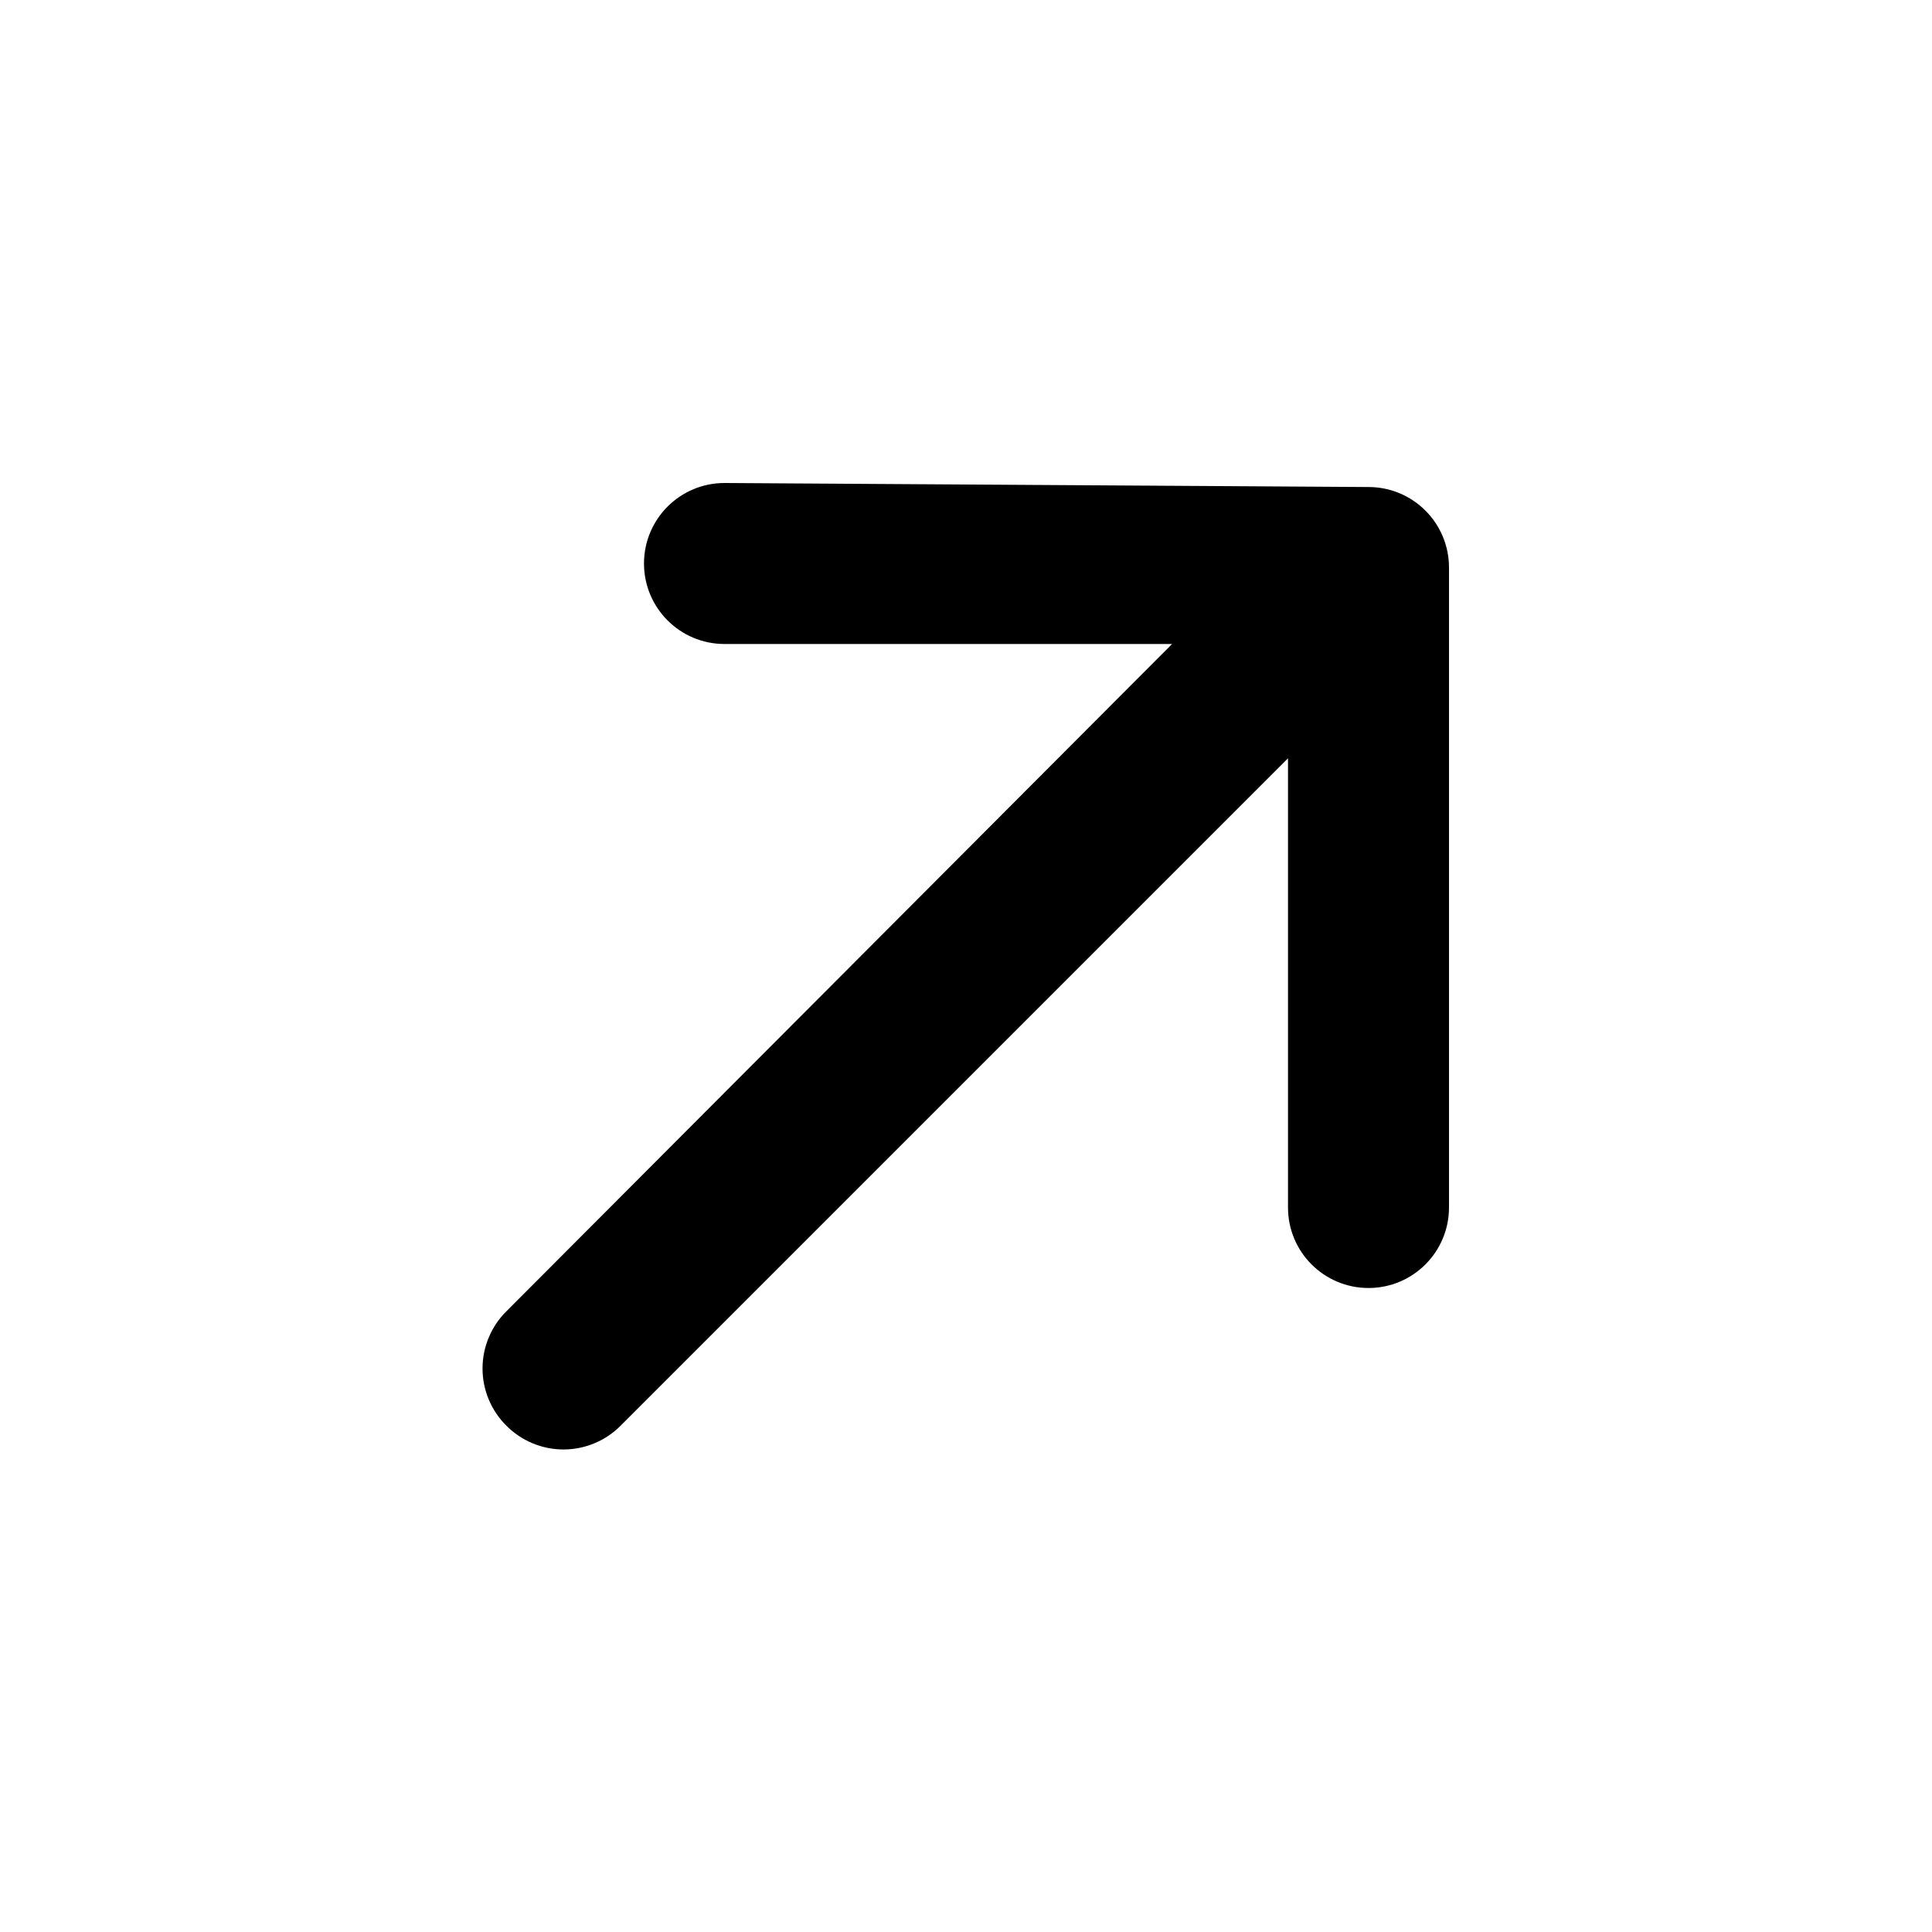
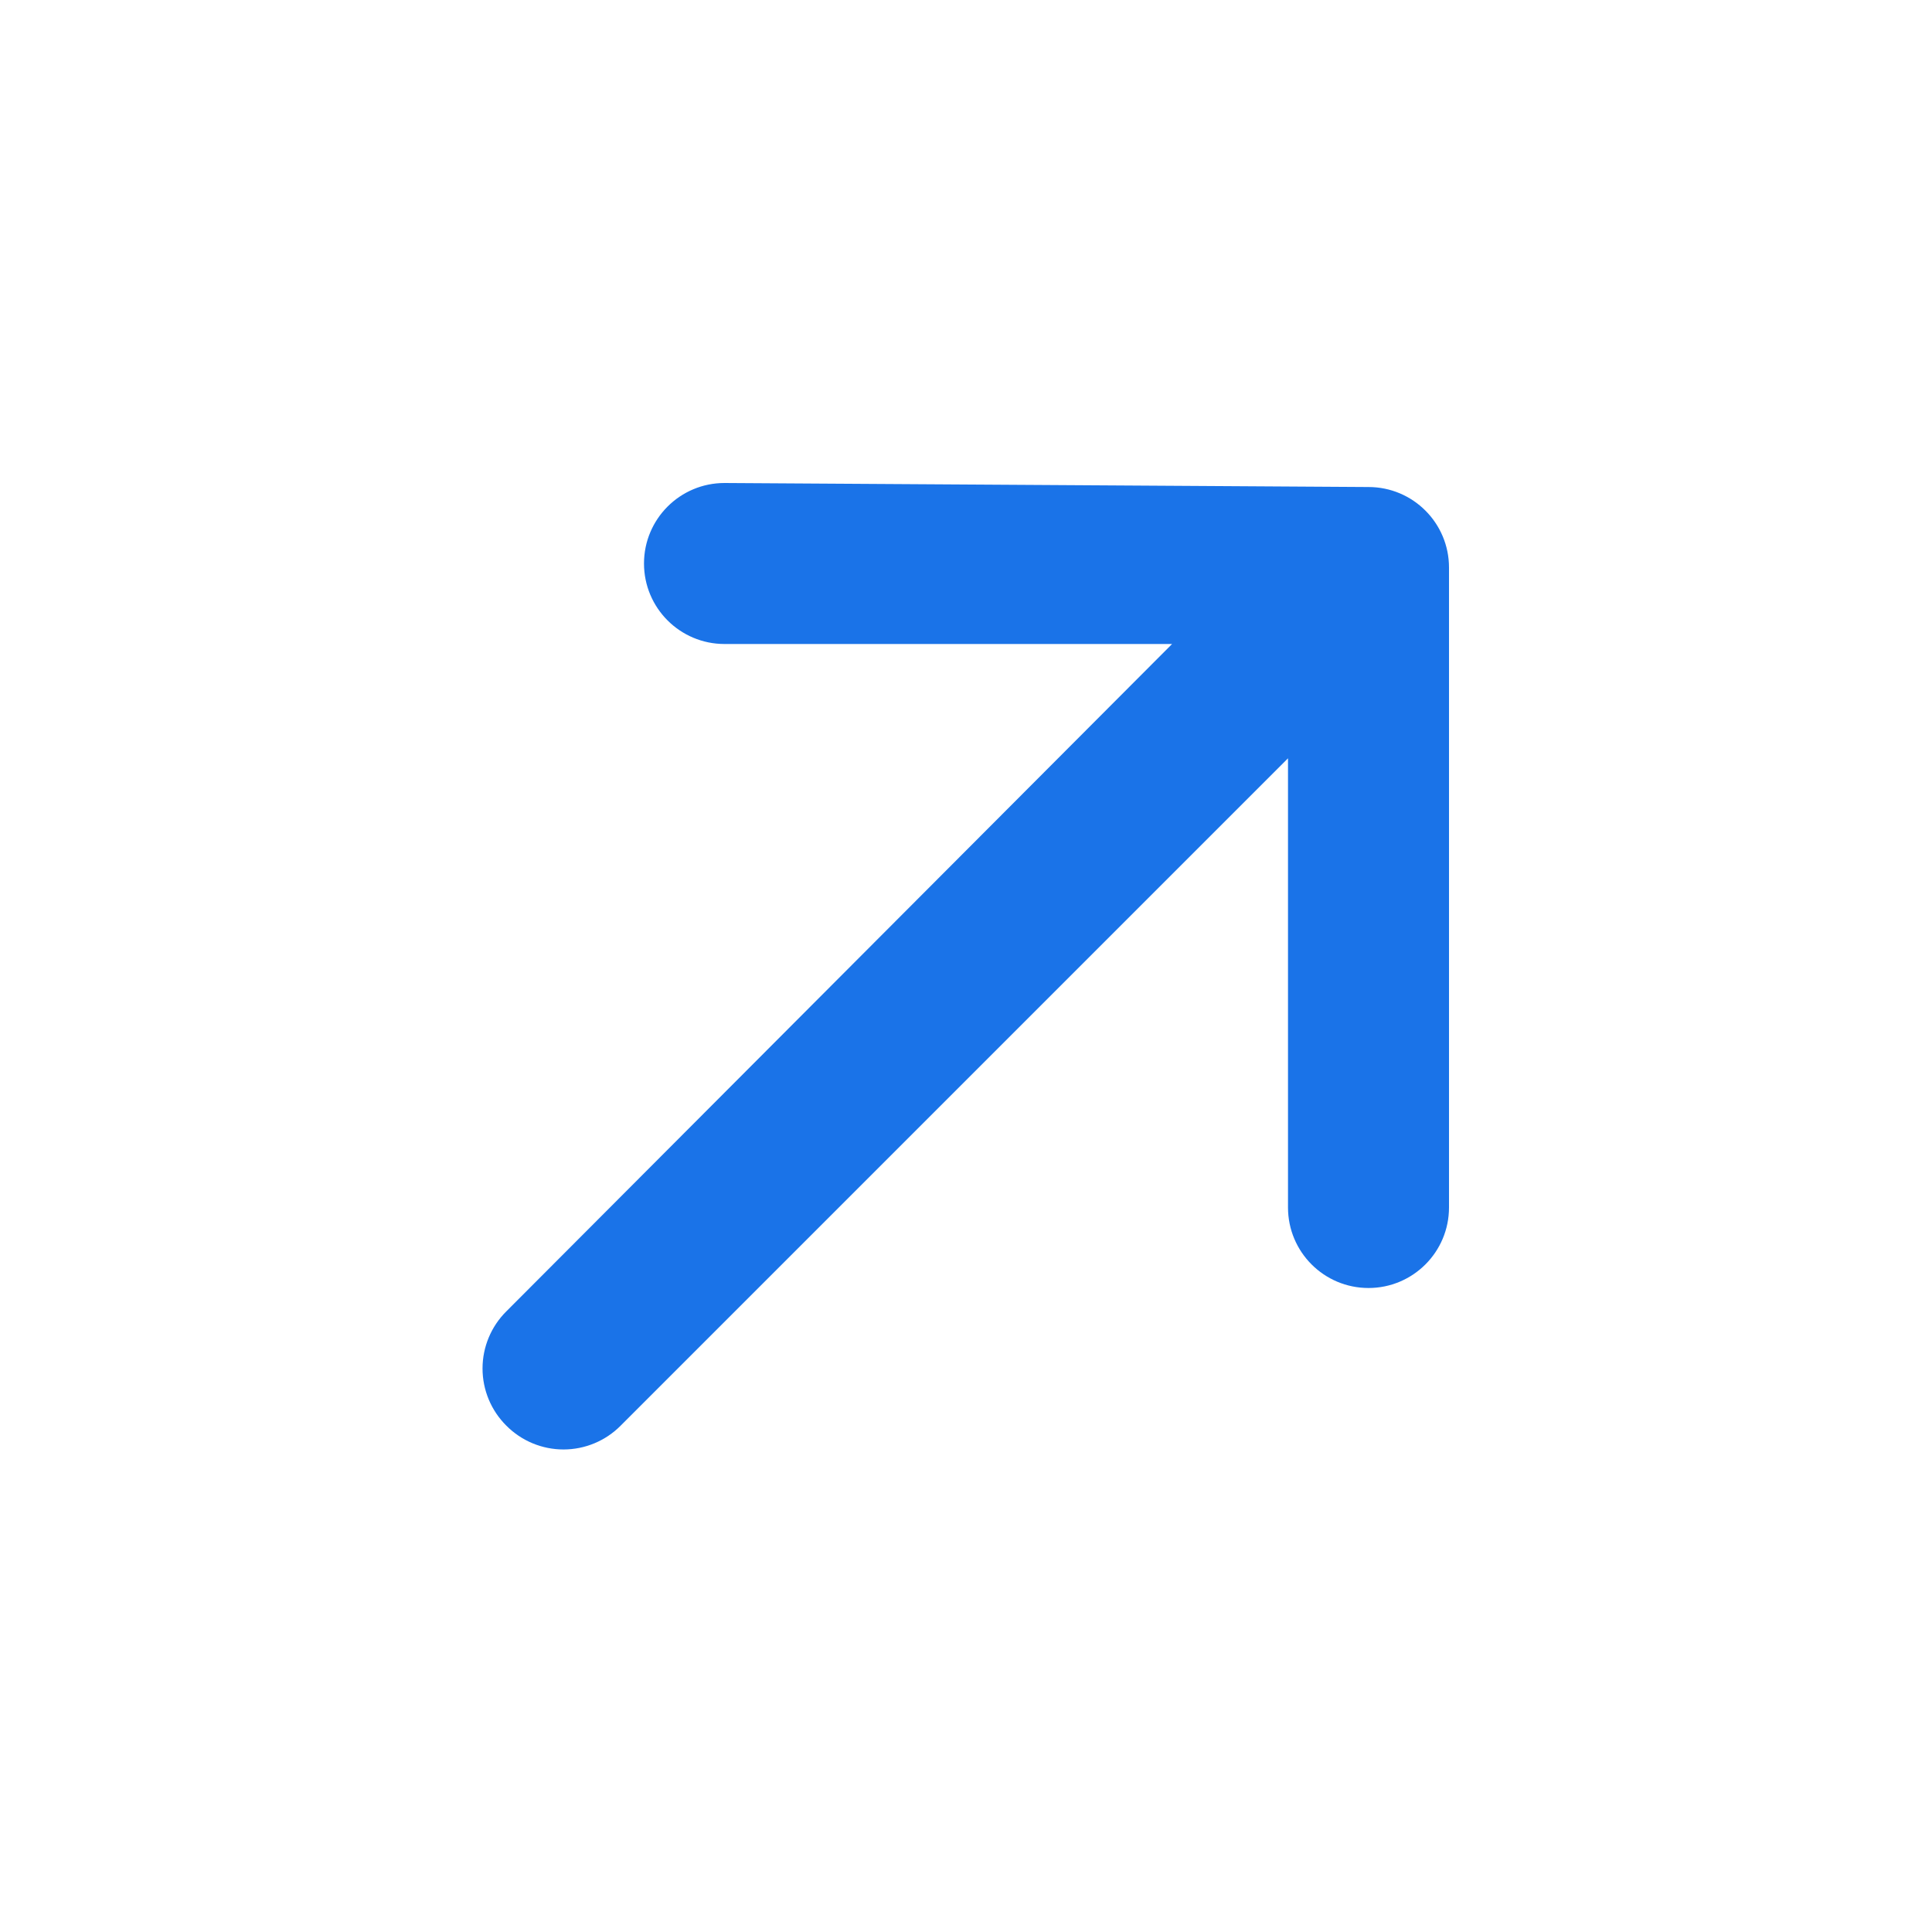
- <svg xmlns="http://www.w3.org/2000/svg" fill="inherit" style="width:inherit;height:inherit" viewBox="0 0 24 24">
+ <svg xmlns="http://www.w3.org/2000/svg" fill="#1a73e8" style="width:inherit;height:inherit" viewBox="0 0 24 24">
  <path d="M18 7.05a1 1 0 0 0-1-1L9 6a1 1 0 0 0 0 2h5.56l-8.27 8.29a1 1 0 0 0 0 1.42 1 1 0 0 0 1.42 0L16 9.42V15a1 1 0 0 0 1 1 1 1 0 0 0 1-1z" />
</svg>
